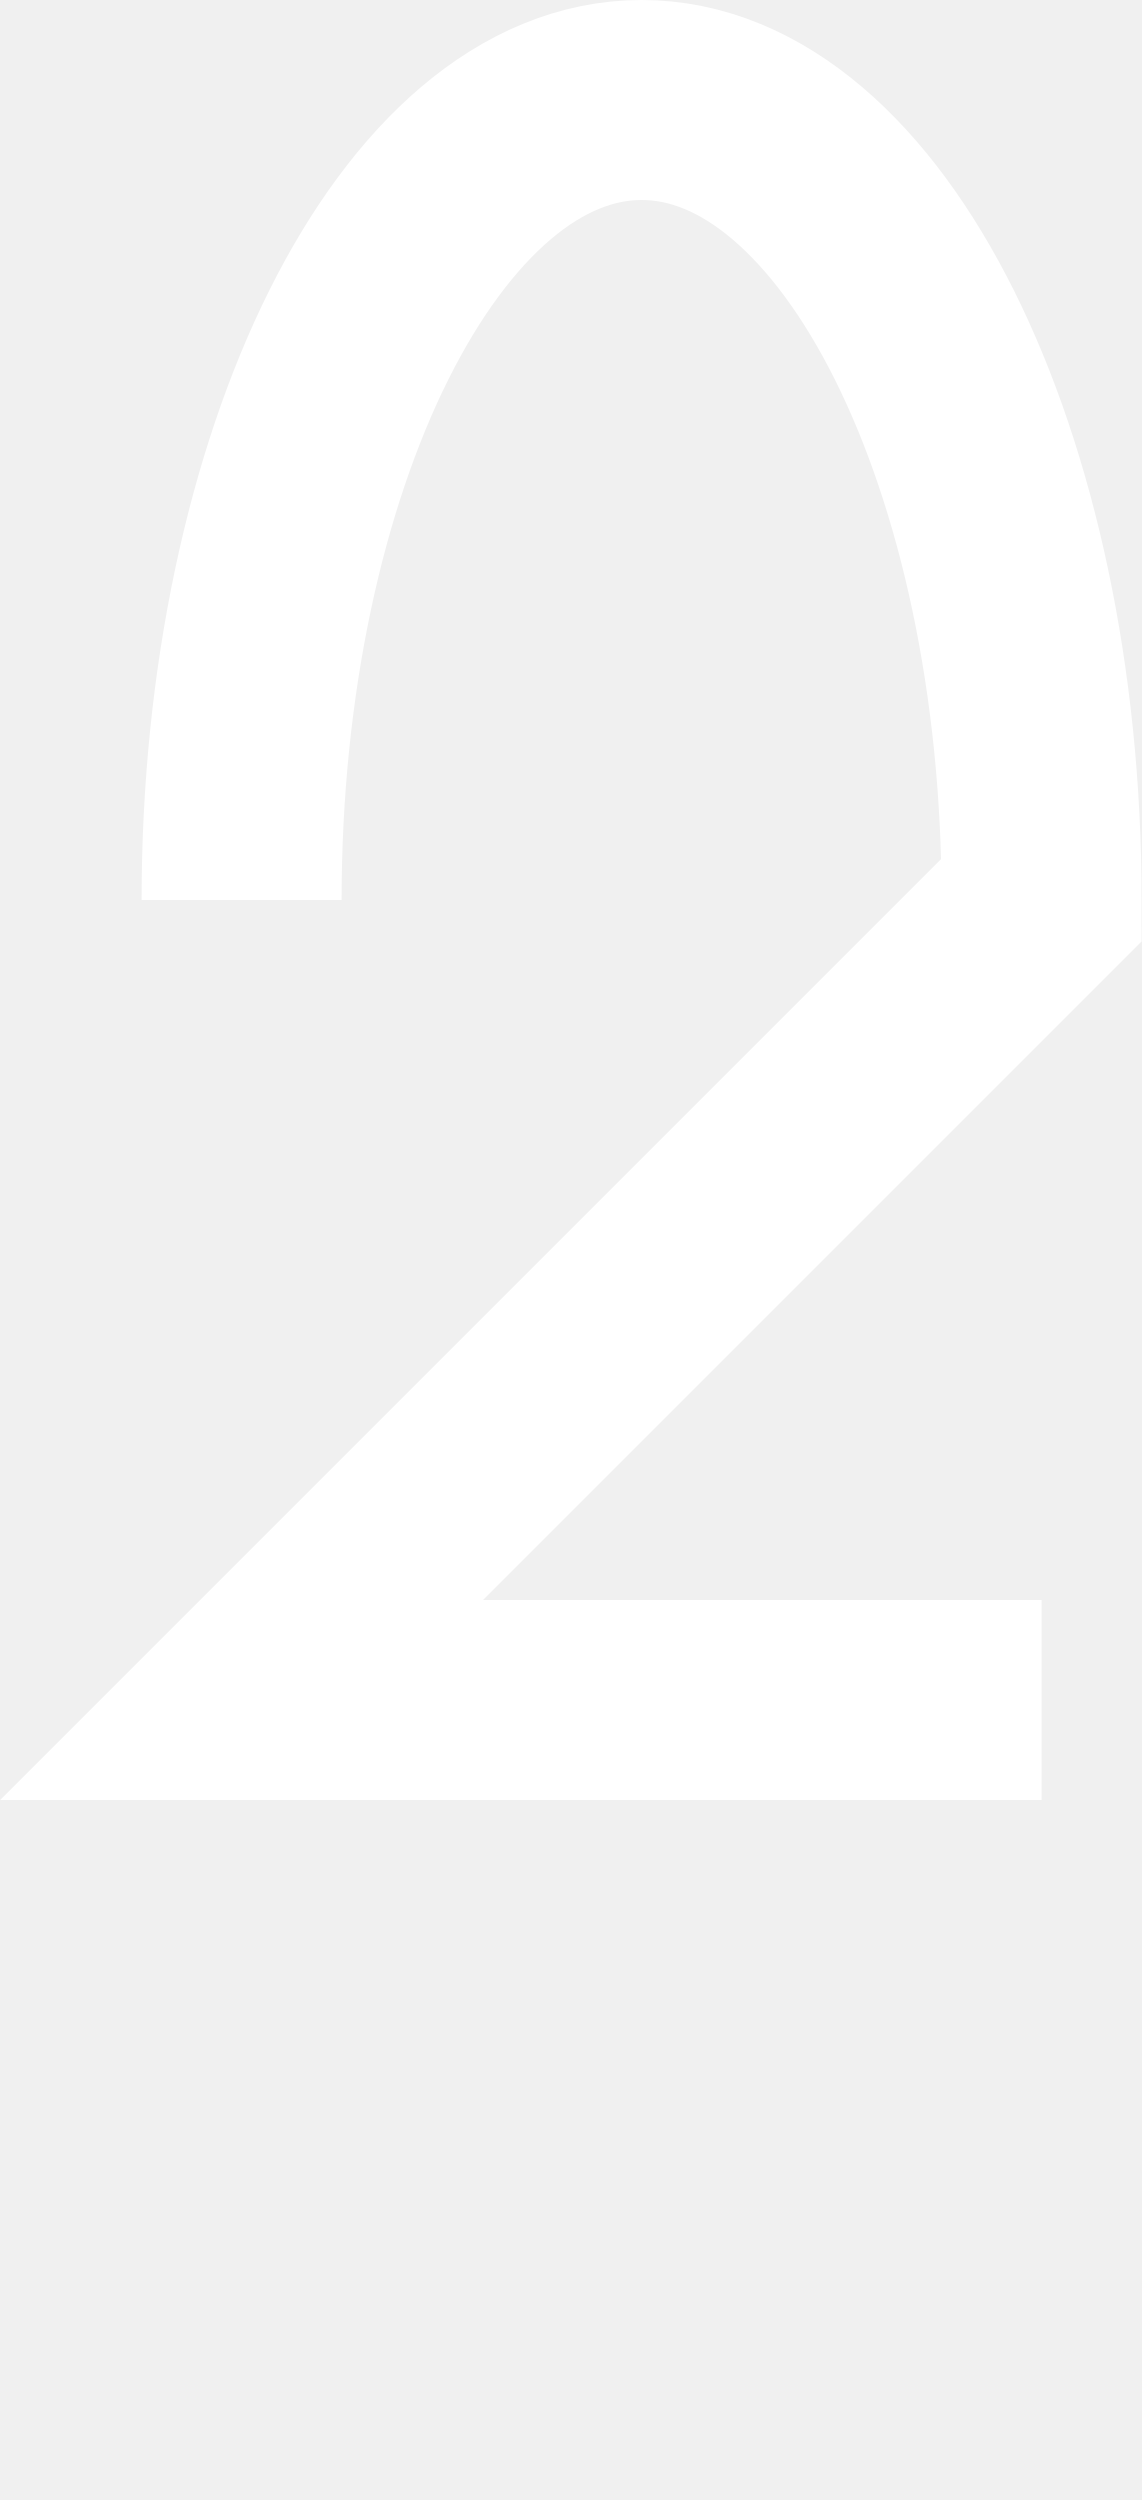
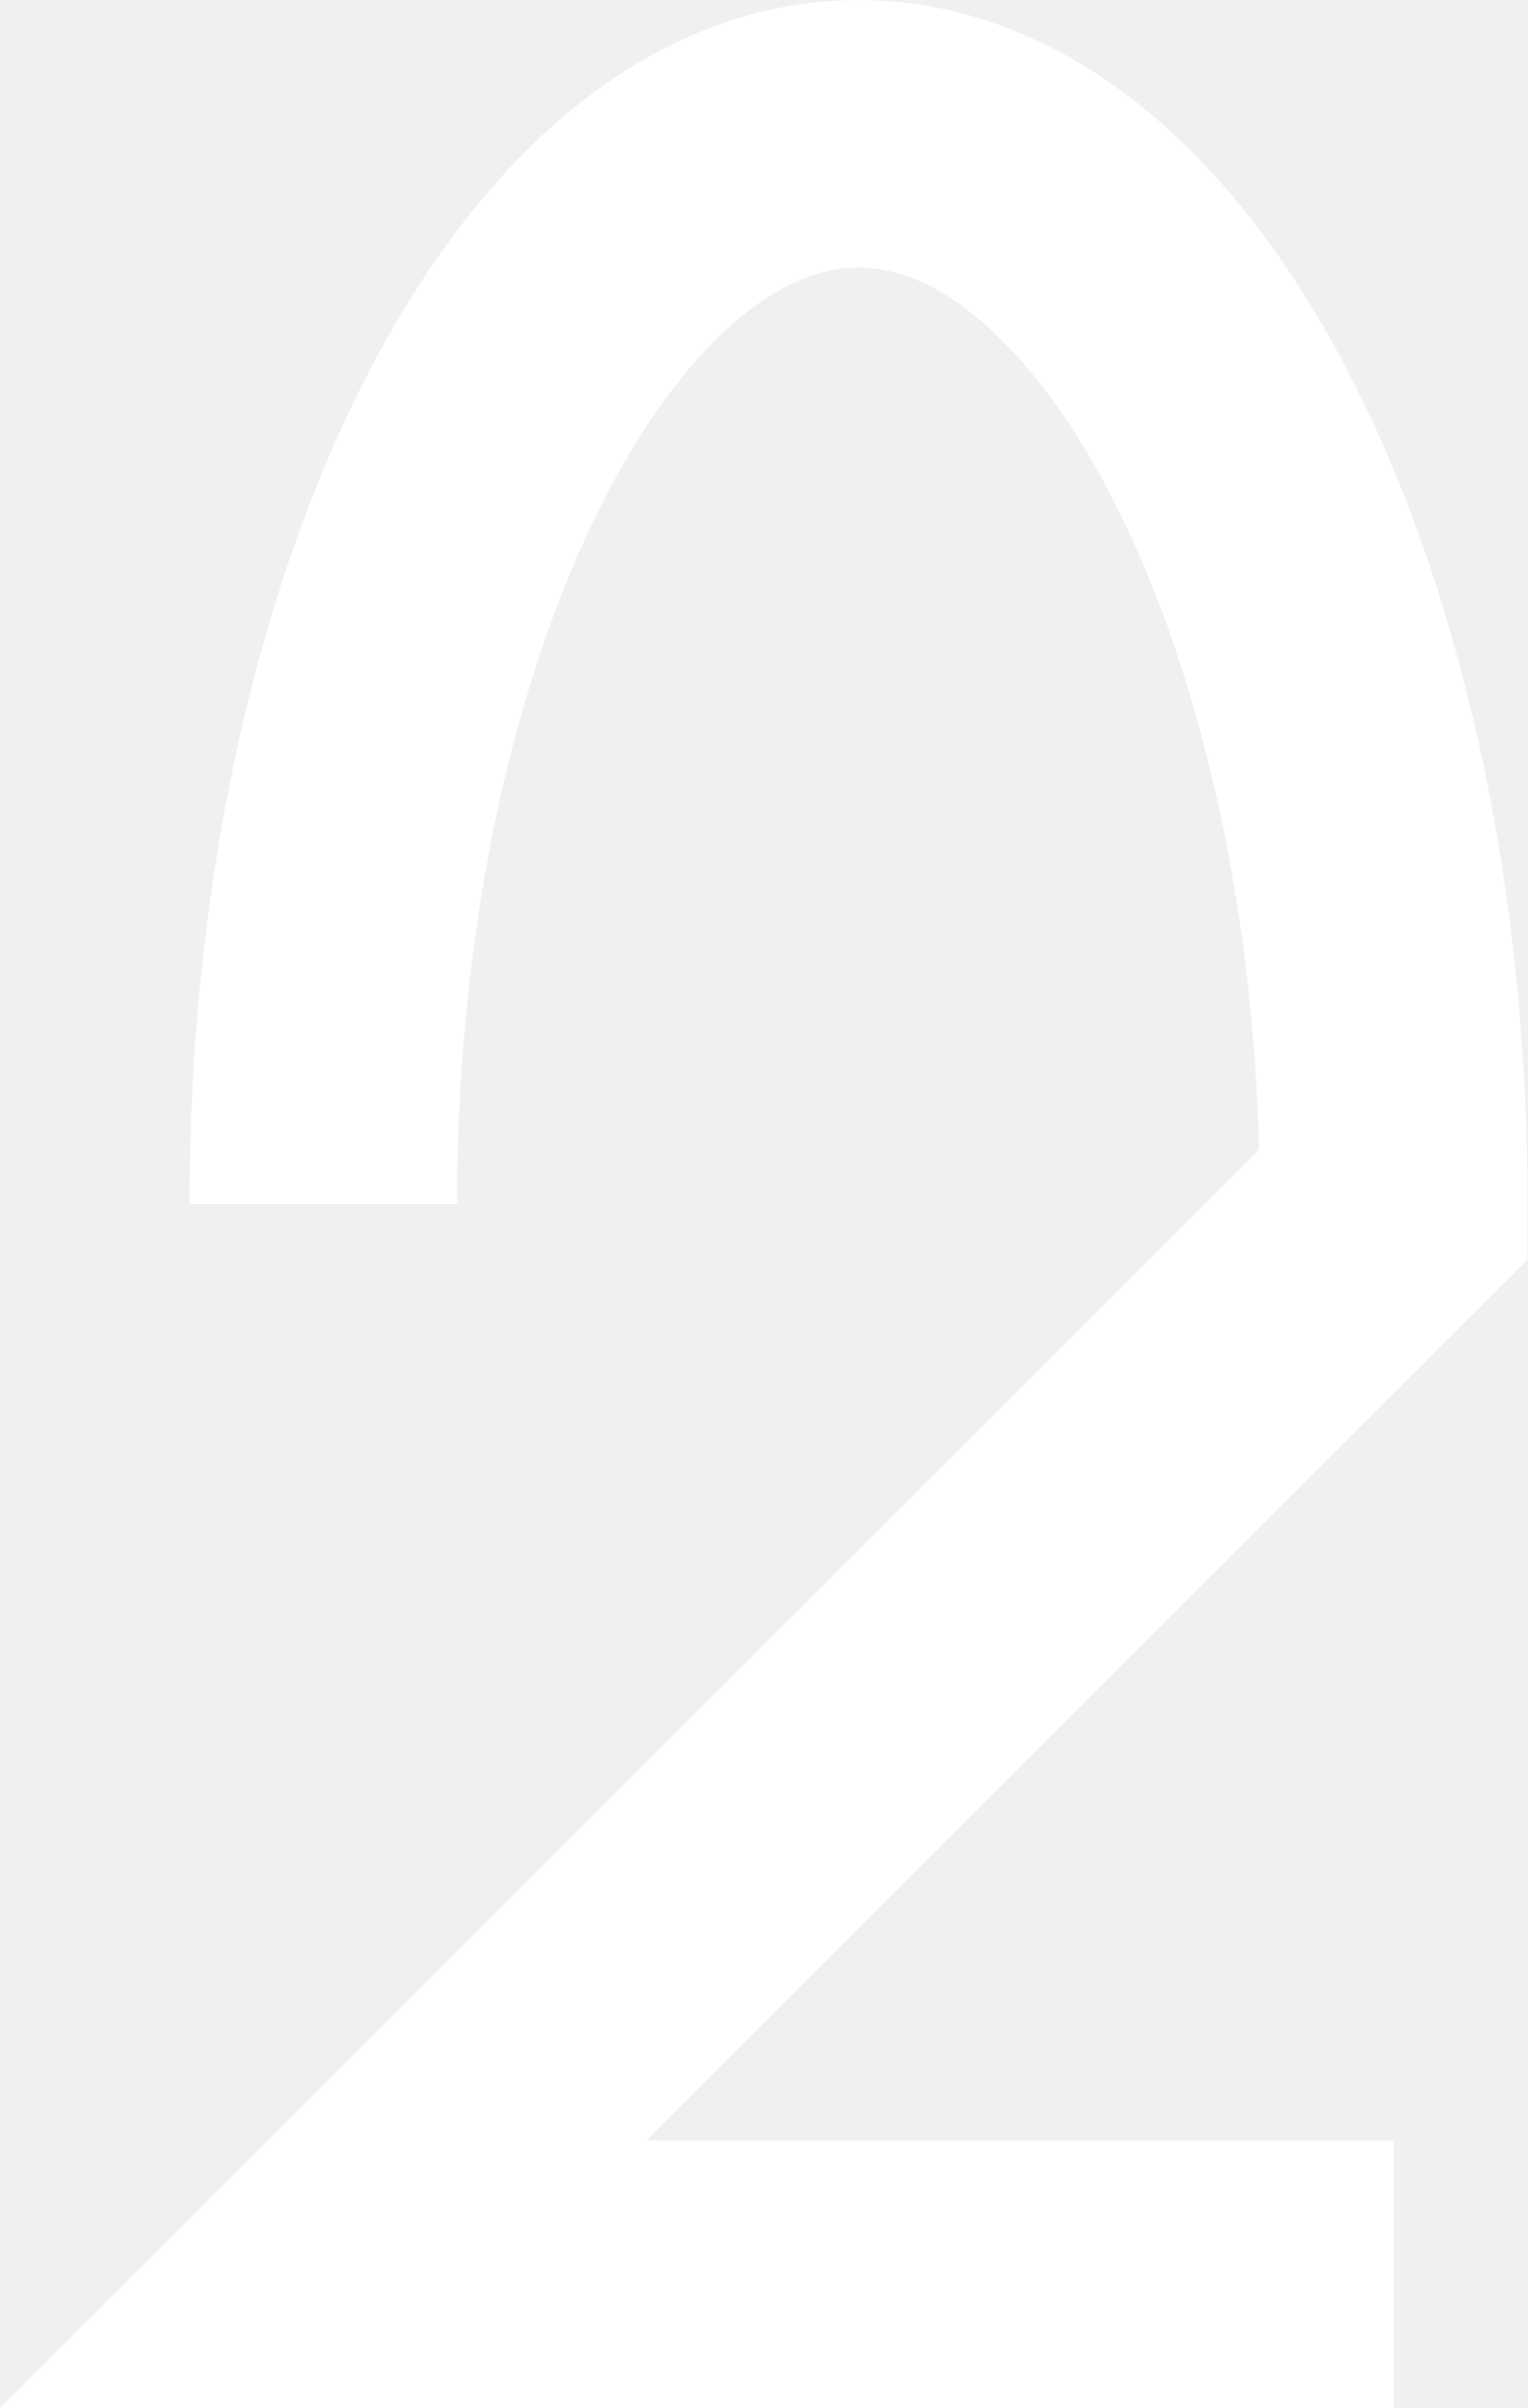
- <svg xmlns="http://www.w3.org/2000/svg" id="Layer_1" data-name="Layer 1" viewBox="0 0 28.54 62.5">
+ <svg xmlns="http://www.w3.org/2000/svg" id="Layer_1" data-name="Layer 1" viewBox="0 0 28.54 45">
  <defs>
-     <style>.cls-1,.cls-2{fill:none;}.cls-2{stroke:#fff;stroke-width:5px;}</style>
+     <style>.cls-1{fill:none;stroke:#fff;stroke-width:5px;}</style>
  </defs>
-   <rect class="cls-1" x="6.04" y="2.5" width="20" height="20" />
-   <rect class="cls-1" x="6.04" y="42.5" width="20" height="20" />
-   <path class="cls-2" d="M0,20C0,9,4.48,0,10,0S20,9,20,20L0,40H20" transform="translate(6.04 2.5)" />
+   <path class="cls-1" d="M20,40c0-11,4.48-20,10-20s10,9,10,20L20,60H40" transform="translate(-13.96 -17.5)" />
</svg>
